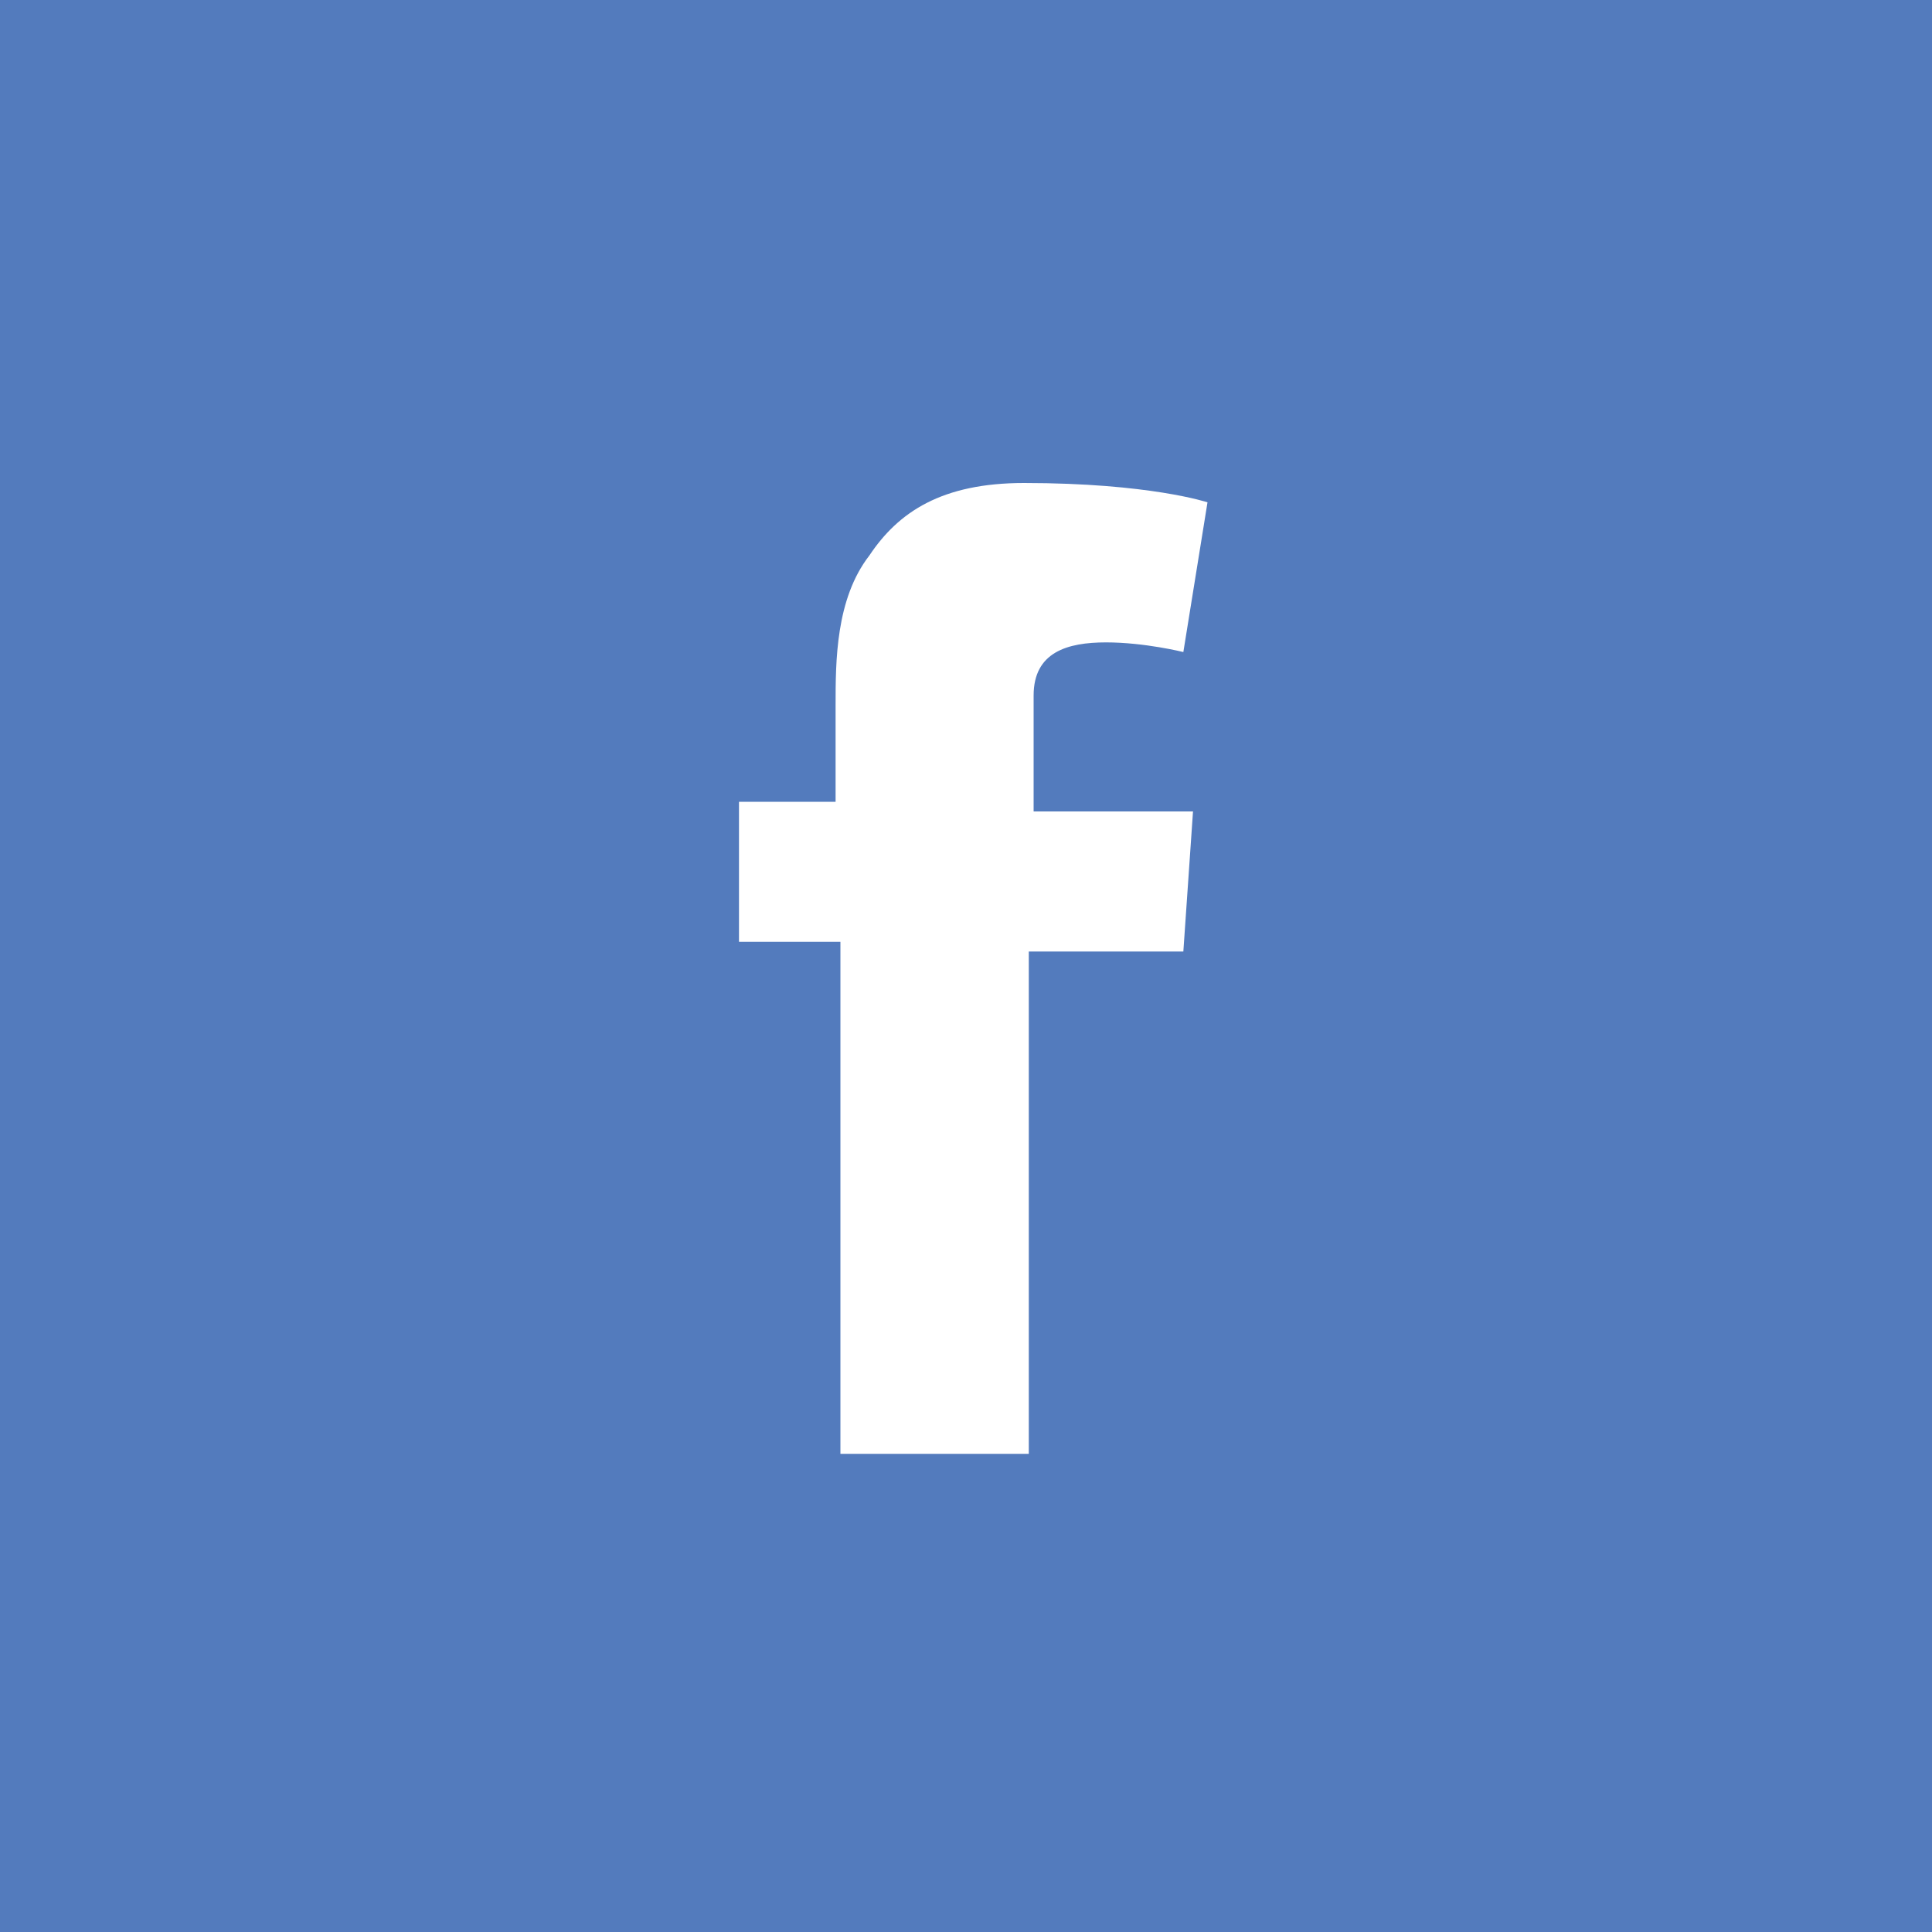
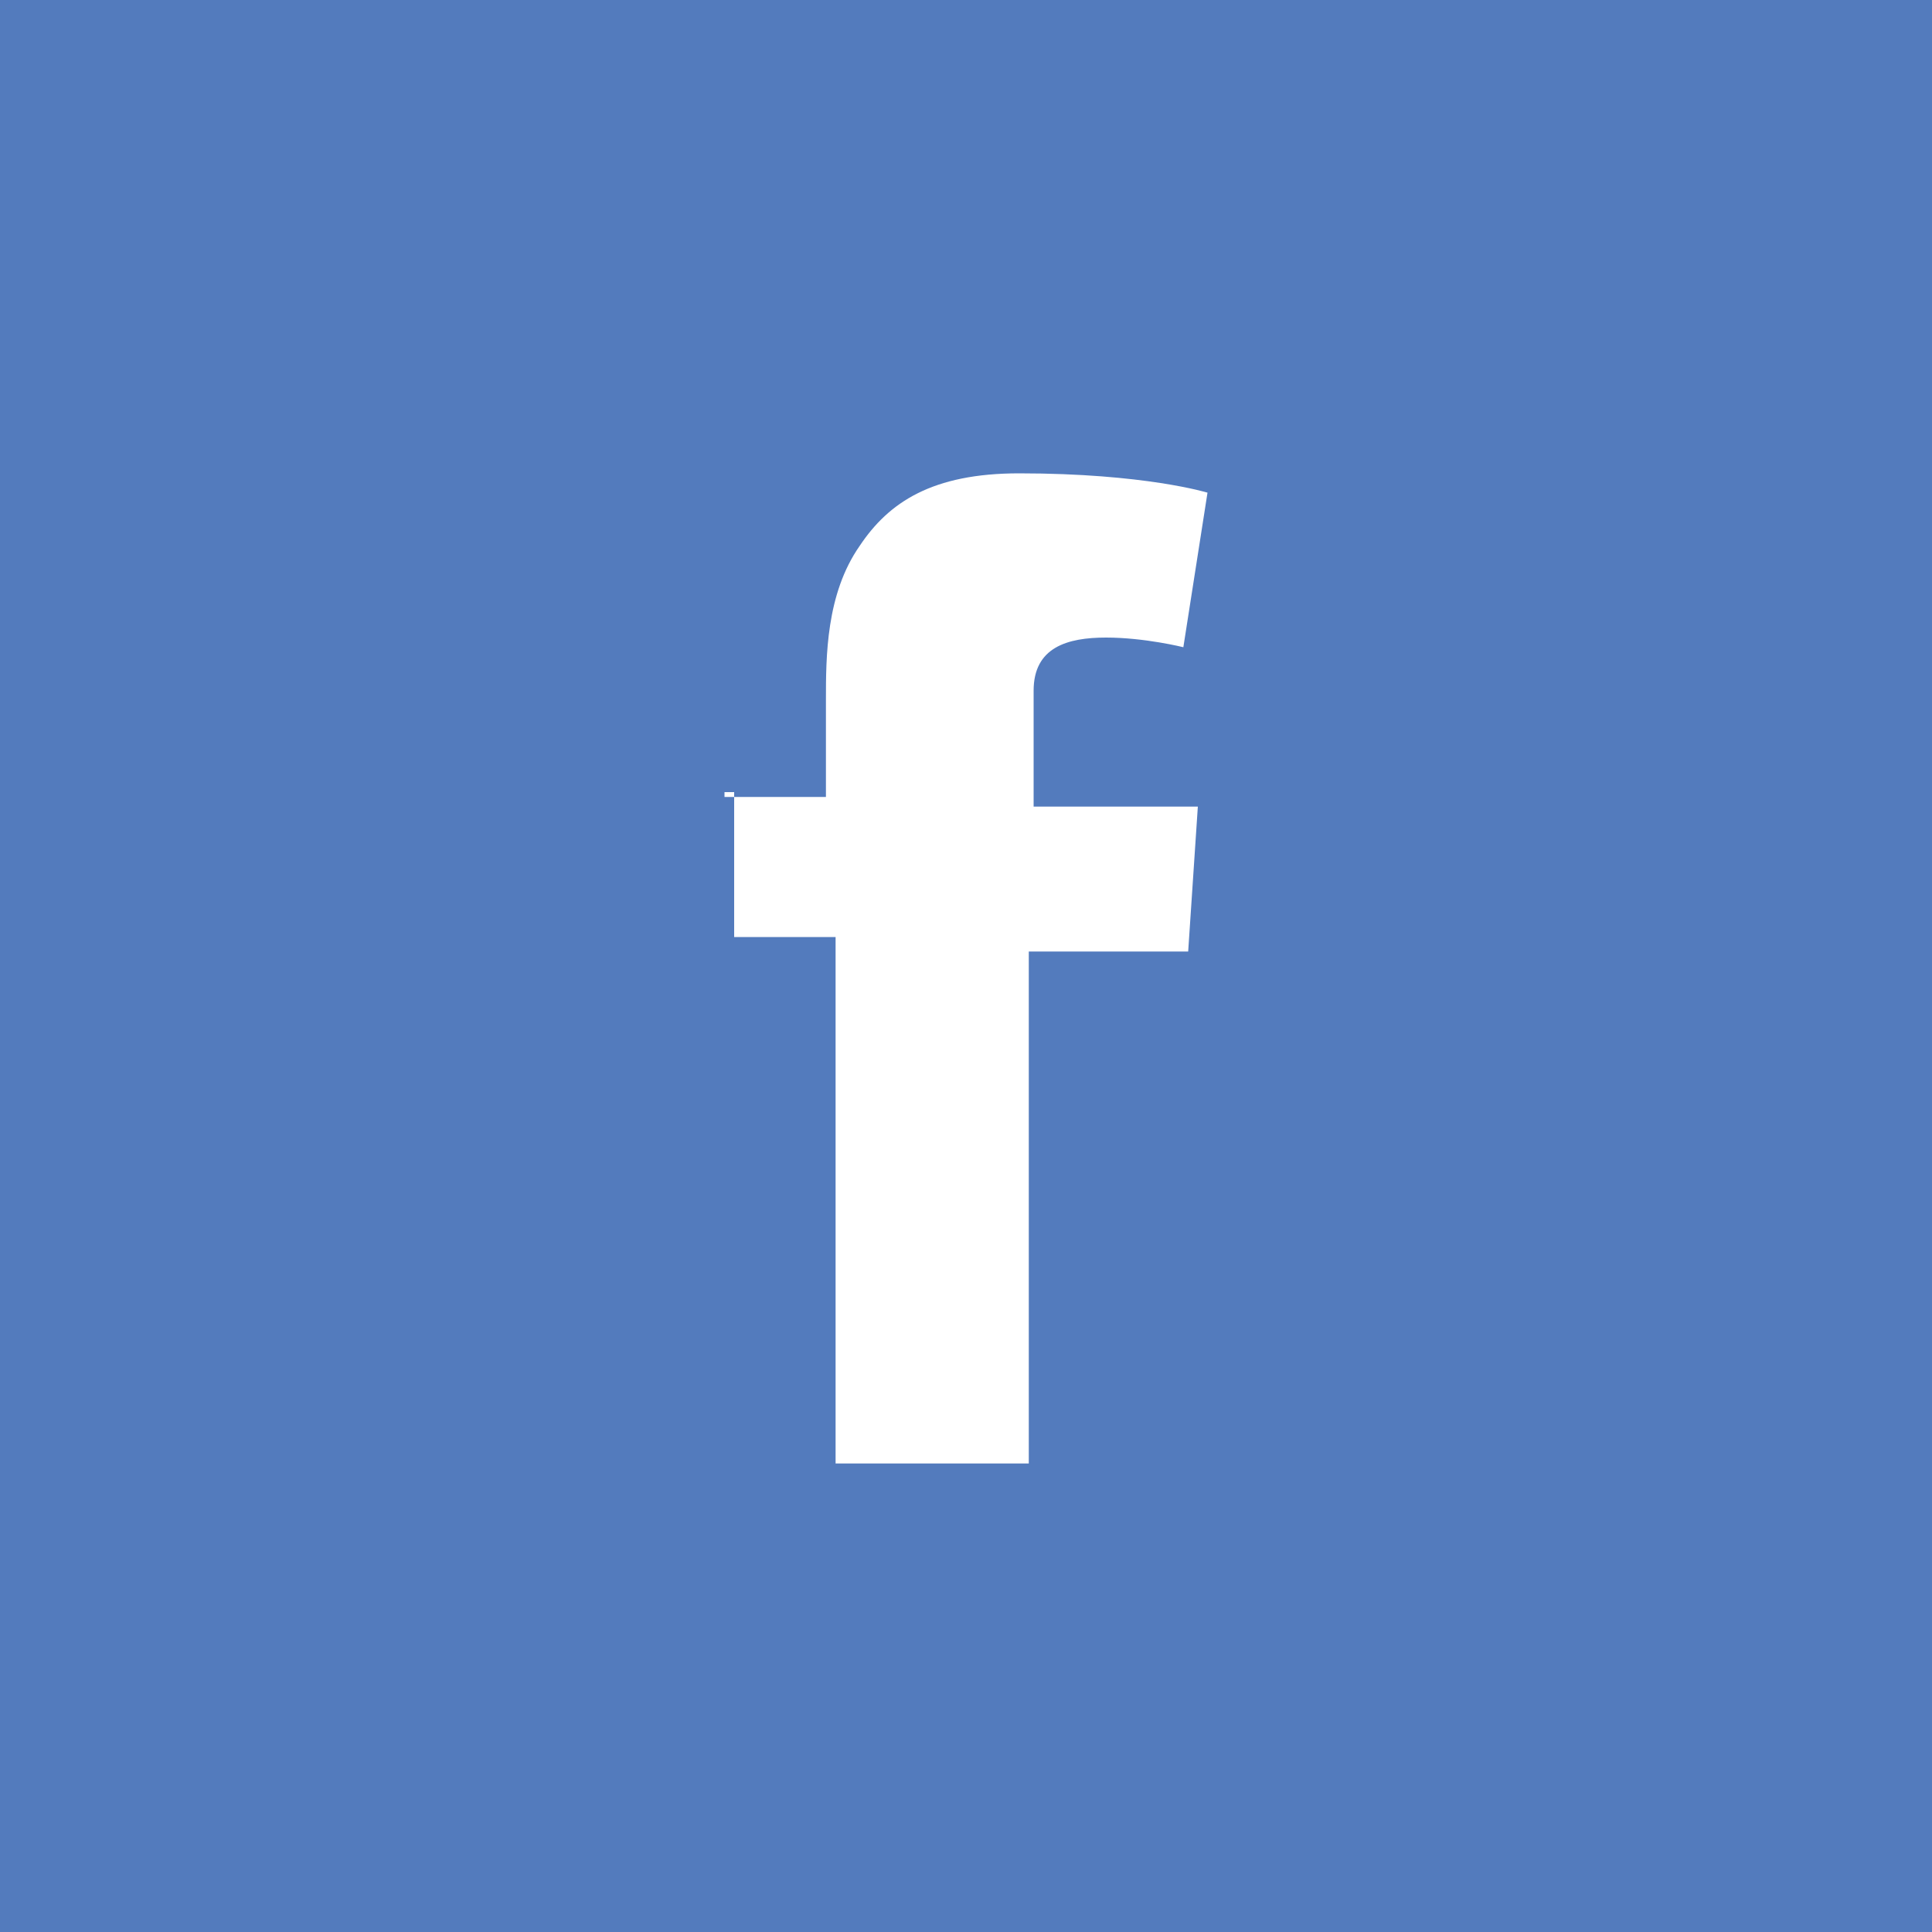
- <svg xmlns="http://www.w3.org/2000/svg" version="1.1" id="Capa_1" x="0px" y="0px" viewBox="20 0 40 40" enable-background="new 20 0 40 40" xml:space="preserve">
-   <rect x="20" fill="#537BBD" width="40" height="40" />
-   <path fill="#FFFFFF" d="M35.2,16.6h2.1v-2c0-0.9,0-2.2,0.7-3.1c0.6-0.9,1.5-1.5,3.2-1.5c2.6,0,3.8,0.4,3.8,0.4l-0.5,3.1  c0,0-0.8-0.2-1.6-0.2c-0.8,0-1.5,0.2-1.5,1.1v2.4h3.3l-0.2,2.9h-3.2v10.4h-3.9V19.5h-2.1V16.6z" />
+ <svg xmlns="http://www.w3.org/2000/svg" version="1.1" id="Layer_1" x="0px" y="0px" viewBox="0 0 40 40" style="enable-background:new 0 0 40 40;" xml:space="preserve">
+   <style type="text/css">
+ 	.st0{fill:#537BBD;}
+ 	.st1{fill:#FFFFFF;}
+ </style>
+   <g id="Page-1">
+     <g id="facebook">
+       <rect id="bg" class="st0" width="40" height="40">
+ 		</rect>
+       <path id="icon" class="st1" d="M15,16.5h2.1v-2c0-0.9,0-2.2,0.7-3.2c0.6-0.9,1.5-1.5,3.3-1.5    c2.6,0,3.9,0.4,3.9,0.4l-0.5,3.2c0,0-0.8-0.2-1.6-0.2s-1.5,0.2-1.5,1.1v2.4h3.4l-0.2,3h-3.3v10.6h-4V19.4h-2.1v-3H15z" />
+     </g>
+   </g>
</svg>
